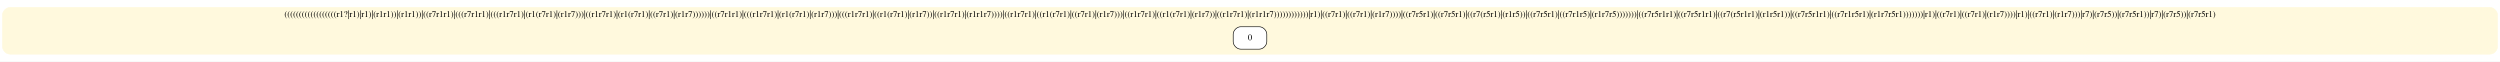
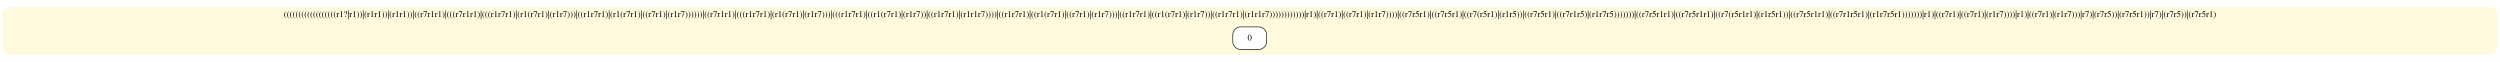
- <svg xmlns="http://www.w3.org/2000/svg" width="4018pt" height="99pt" viewBox="0.00 0.00 4018.00 99.00">
+ <svg xmlns="http://www.w3.org/2000/svg" width="3997pt" height="99pt" viewBox="0.00 0.00 3997.00 99.00">
  <g id="graph0" class="graph" transform="scale(1 1) rotate(0) translate(4 95)">
-     <polygon fill="white" stroke="transparent" points="-4,4 -4,-95 4014,-95 4014,4 -4,4" />
+     <polygon fill="white" stroke="transparent" points="-4,4 -4,-95 3993,-95 3993,4 -4,4" />
    <g id="clust1" class="cluster">
-       <path fill="#fff9dd" stroke="#fff9dd" d="M12,-8C12,-8 3998,-8 3998,-8 4004,-8 4010,-14 4010,-20 4010,-20 4010,-71 4010,-71 4010,-77 4004,-83 3998,-83 3998,-83 12,-83 12,-83 6,-83 0,-77 0,-71 0,-71 0,-20 0,-20 0,-14 6,-8 12,-8" />
-       <text text-anchor="middle" x="2005" y="-67.8" font-family="Times,serif" font-size="14.00">((((((((((((((((((r1?|r1)|r1)|(r1r1))|(r1r1))|((r7r1r1)|(((r7r1r1)|(((r1r7r1)|(r1(r7r1)|(r1r7)))|((r1r7r1)|(r1(r7r1)|((r7r1)|(r1r7))))))|((r7r1r1)|(((r1r7r1)|(r1(r7r1)|(r1r7)))|(((r1r7r1)|((r1(r7r1)|(r1r7))|((r1r7r1)|(r1r1r7))))|((r1r7r1)|((r1(r7r1)|((r7r1)|(r1r7)))|((r1r7r1)|((r1(r7r1)|(r1r7))|((r1r7r1)|(r1r1r7))))))))))))|r1)|((r7r1)|((r7r1)|(r1r7))))|((r7r5r1)|((r7r5r1)|((r7(r5r1)|(r1r5))|((r7r5r1)|((r7r1r5)|(r1r7r5)))))))|((r7r5r1r1)|((r7r5r1r1)|((r7(r5r1r1)|(r1r5r1))|((r7r5r1r1)|((r7r1r5r1)|(r1r7r5r1)))))))|r1)|((r7r1)|((r7r1)|(r1r7))))|r1)|((r7r1)|(r1r7)))|r7)|(r7r5))|(r7r5r1))|r7)|(r7r5))|(r7r5r1)</text>
+       <path fill="#fff9dd" stroke="#fff9dd" d="M12,-8C12,-8 3977,-8 3977,-8 3983,-8 3989,-14 3989,-20 3989,-20 3989,-71 3989,-71 3989,-77 3983,-83 3977,-83 3977,-83 12,-83 12,-83 6,-83 0,-77 0,-71 0,-71 0,-20 0,-20 0,-14 6,-8 12,-8" />
+       <text text-anchor="middle" x="1994.5" y="-67.8" font-family="Times,serif" font-size="14.00">((((((((((((((((((r1?|r1))|(r1r1))|(r1r1))|((r7r1r1)|(((r7r1r1)|(((r1r7r1)|(r1(r7r1)|(r1r7)))|((r1r7r1)|(r1(r7r1)|((r7r1)|(r1r7))))))|((r7r1r1)|(((r1r7r1)|(r1(r7r1)|(r1r7)))|(((r1r7r1)|((r1(r7r1)|(r1r7))|((r1r7r1)|(r1r1r7))))|((r1r7r1)|((r1(r7r1)|((r7r1)|(r1r7)))|((r1r7r1)|((r1(r7r1)|(r1r7))|((r1r7r1)|(r1r1r7))))))))))))|r1)|((r7r1)|((r7r1)|(r1r7))))|((r7r5r1)|((r7r5r1)|((r7(r5r1)|(r1r5))|((r7r5r1)|((r7r1r5)|(r1r7r5)))))))|((r7r5r1r1)|((r7r5r1r1)|((r7(r5r1r1)|(r1r5r1))|((r7r5r1r1)|((r7r1r5r1)|(r1r7r5r1)))))))|r1)|((r7r1)|((r7r1)|(r1r7))))|r1)|((r7r1)|(r1r7)))|r7)|(r7r5))|(r7r5r1))|r7)|(r7r5))|(r7r5r1)</text>
    </g>
    <g id="node1" class="node">
-       <path fill="#ffffff" stroke="black" d="M2020,-52C2020,-52 1990,-52 1990,-52 1984,-52 1978,-46 1978,-40 1978,-40 1978,-28 1978,-28 1978,-22 1984,-16 1990,-16 1990,-16 2020,-16 2020,-16 2026,-16 2032,-22 2032,-28 2032,-28 2032,-40 2032,-40 2032,-46 2026,-52 2020,-52" />
-       <text text-anchor="middle" x="2005" y="-30.3" font-family="Times,serif" font-size="14.00">0</text>
+       <path fill="#ffffff" stroke="black" d="M2009,-52C2009,-52 1979,-52 1979,-52 1973,-52 1967,-46 1967,-40 1967,-40 1967,-28 1967,-28 1967,-22 1973,-16 1979,-16 1979,-16 2009,-16 2009,-16 2015,-16 2021,-22 2021,-28 2021,-28 2021,-40 2021,-40 2021,-46 2015,-52 2009,-52" />
+       <text text-anchor="middle" x="1994" y="-30.3" font-family="Times,serif" font-size="14.00">0</text>
    </g>
  </g>
</svg>
